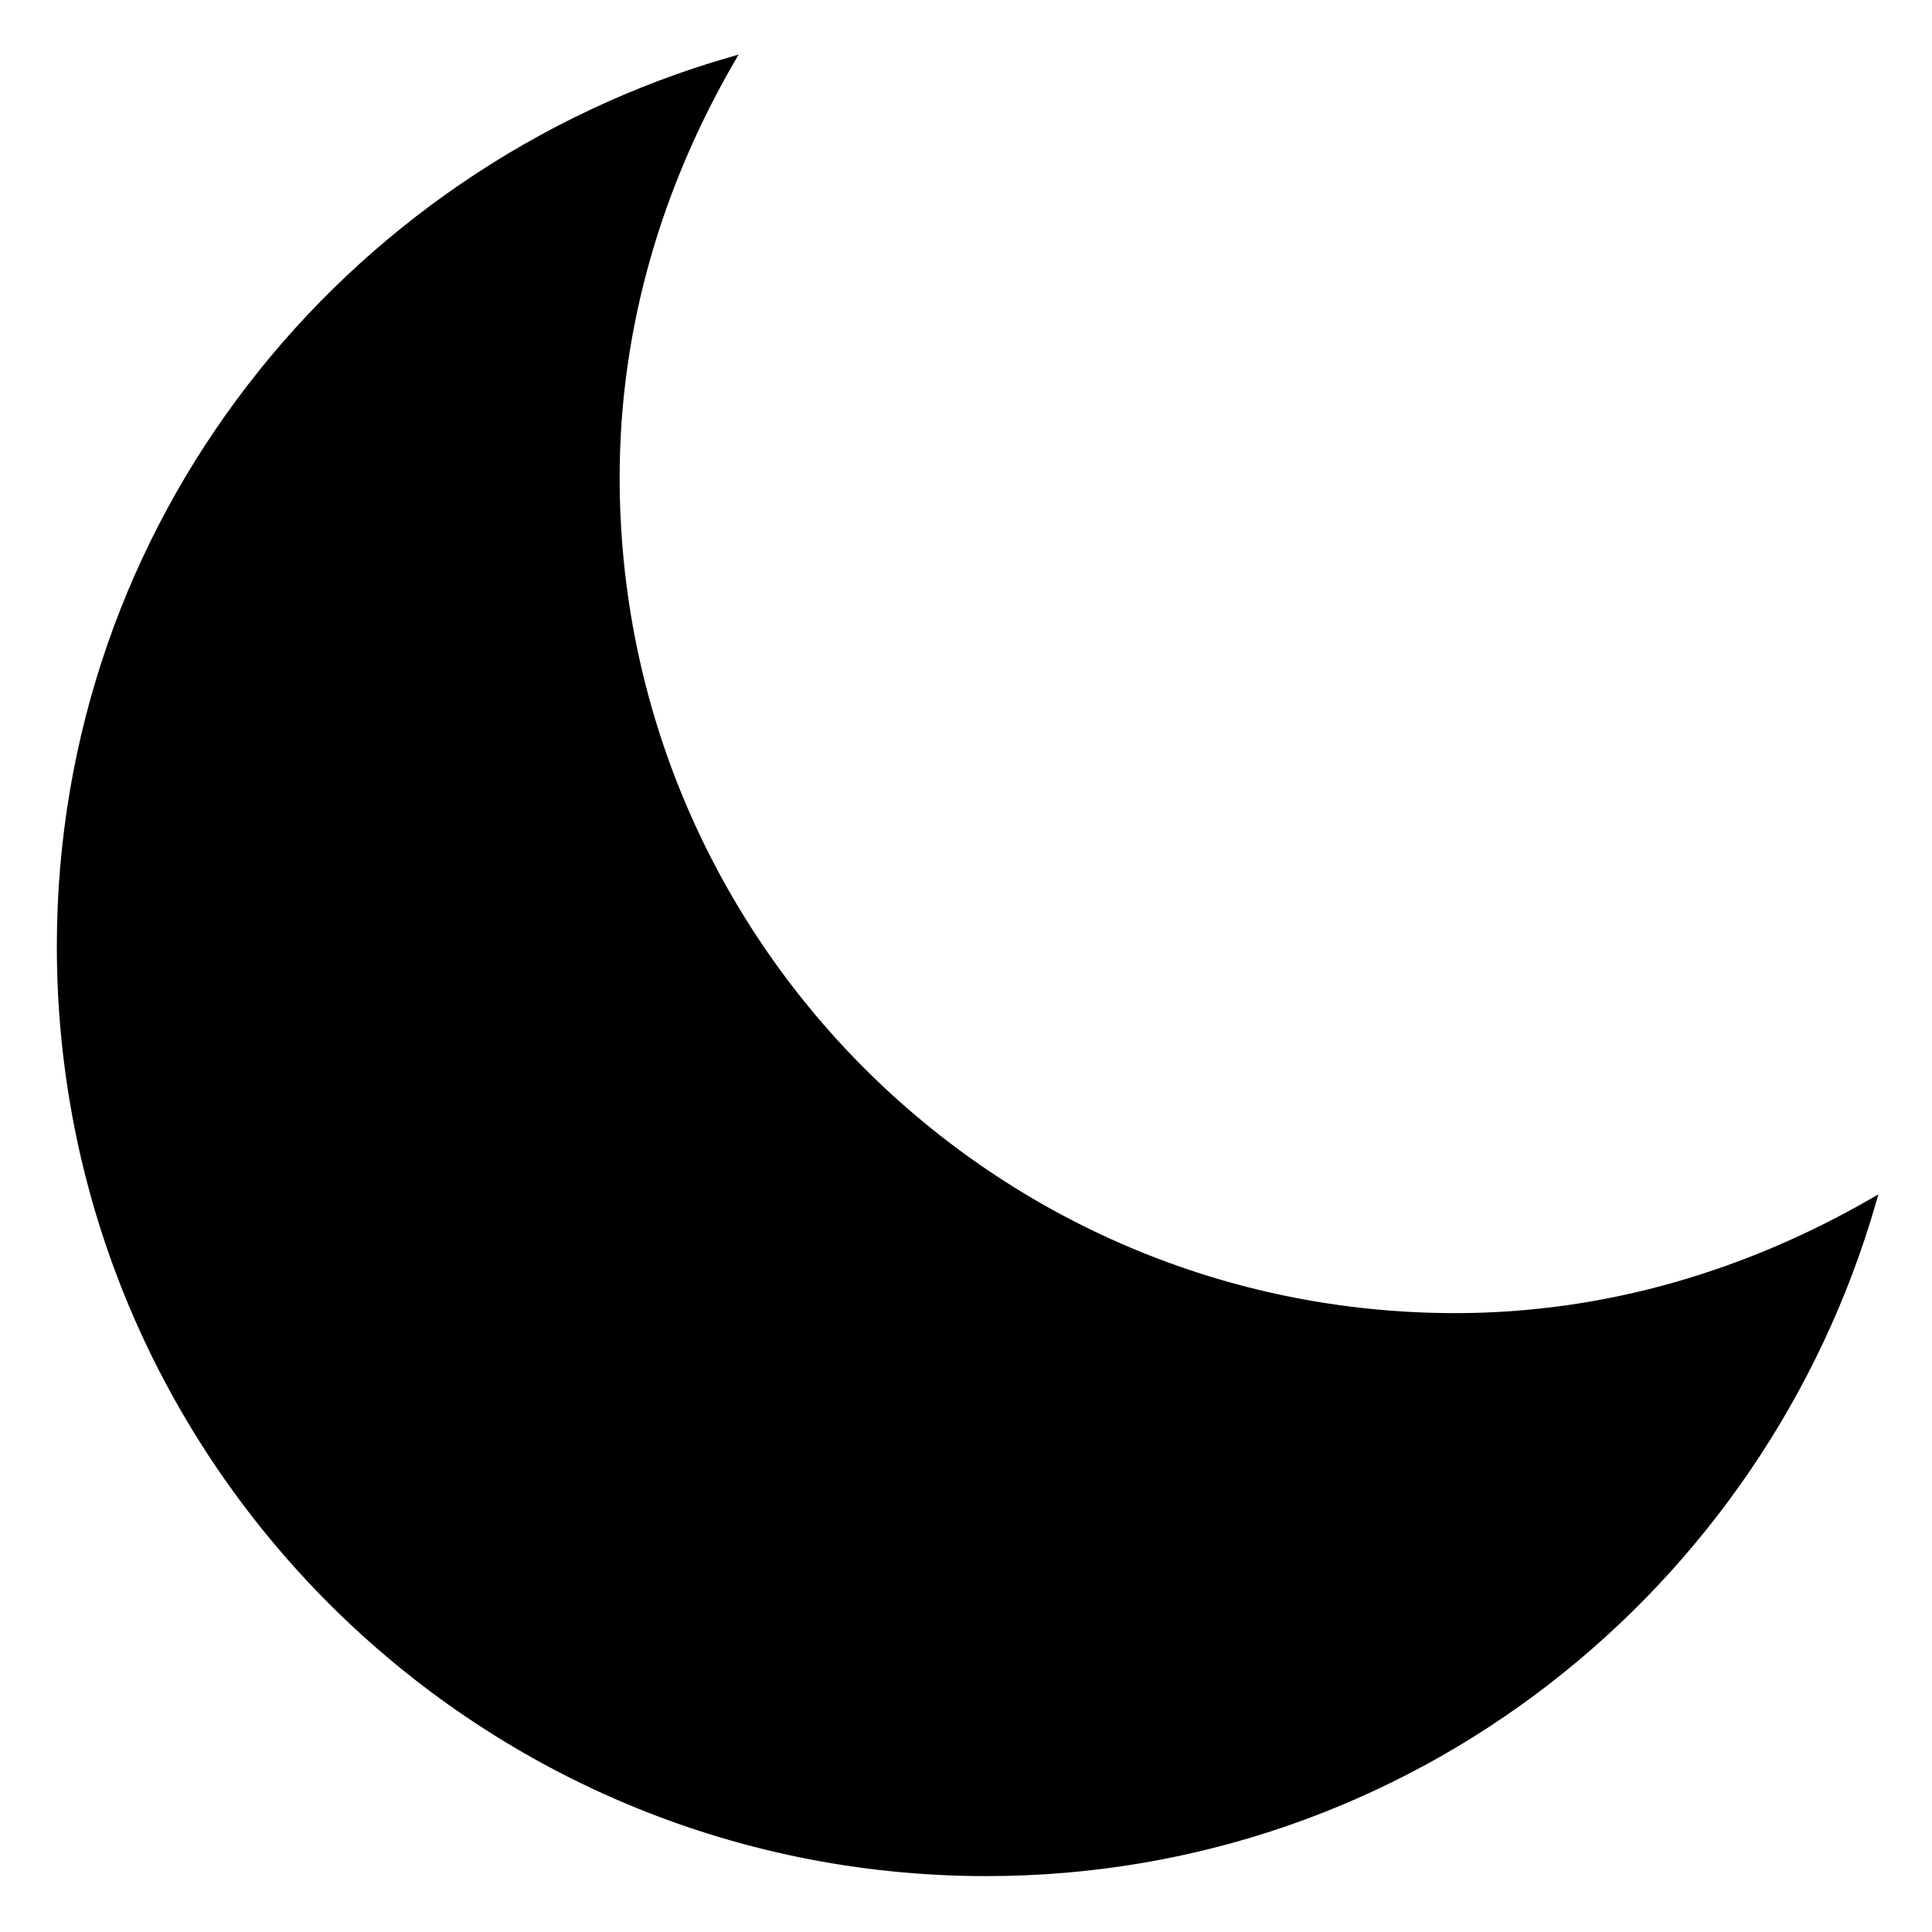
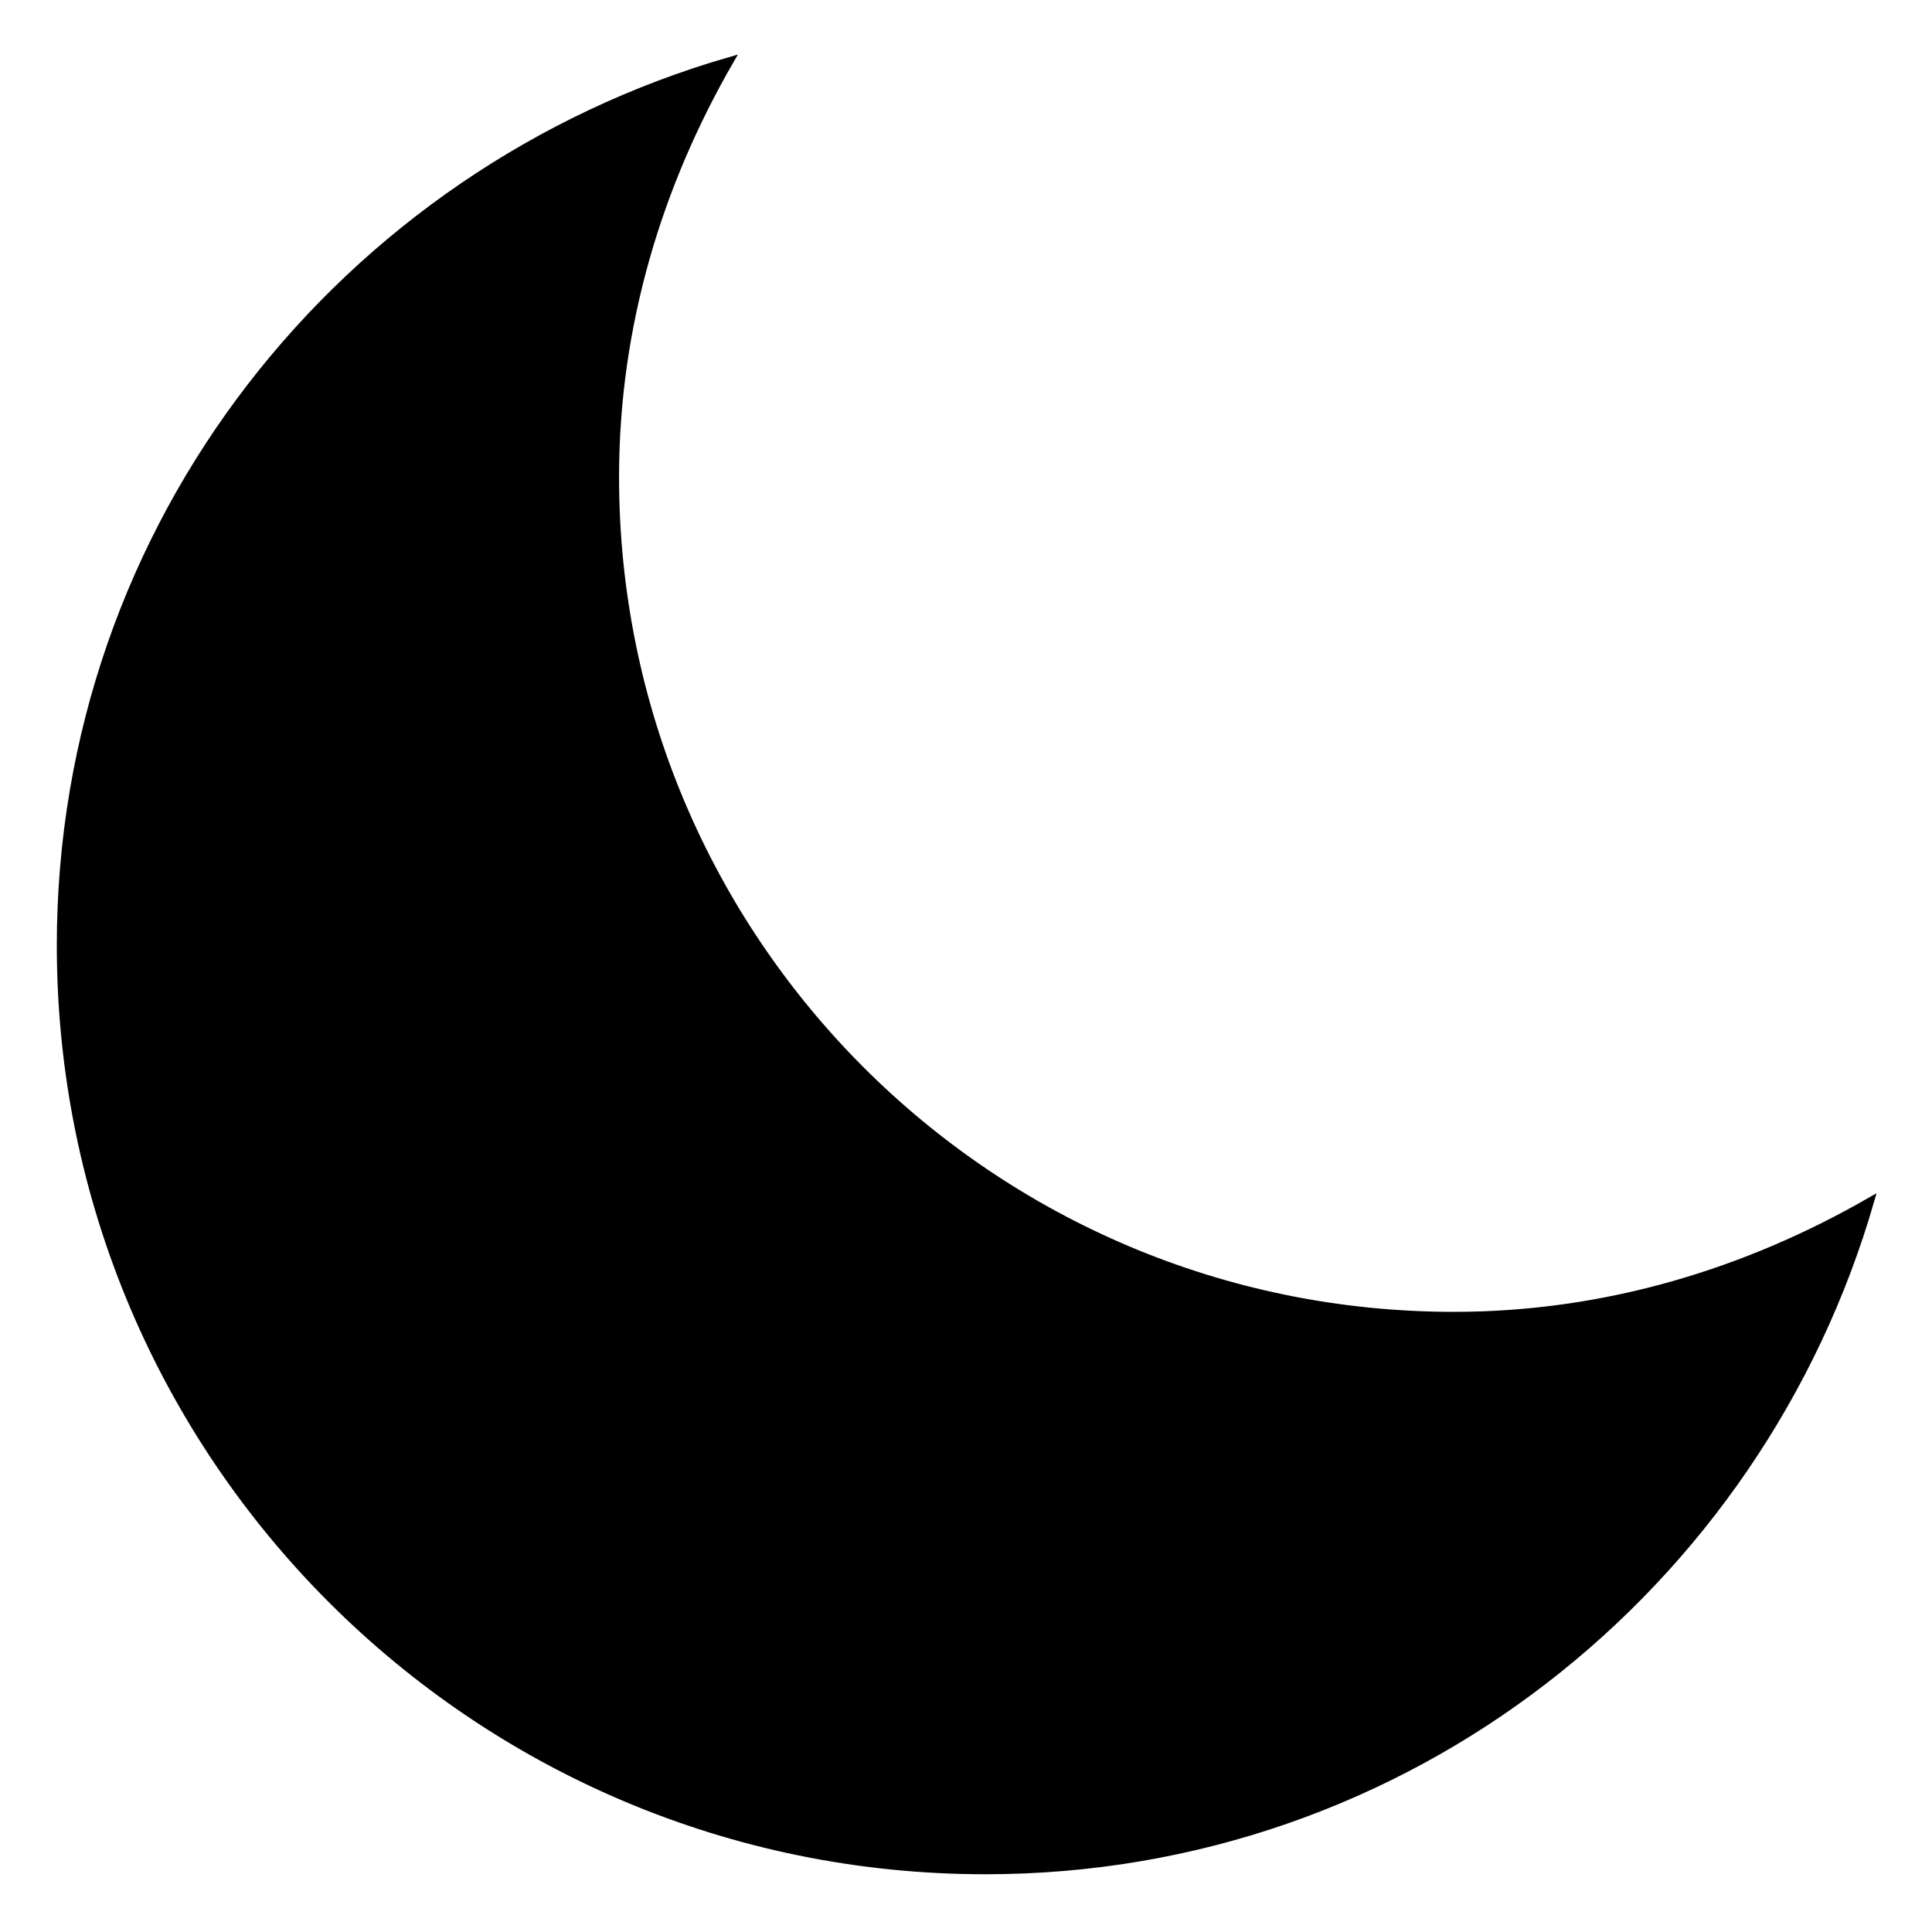
<svg xmlns="http://www.w3.org/2000/svg" width="1024" height="1024" viewBox="0 0 1024 1024">
-   <g transform="translate(32.000, 31.985) scale(0.938)">
-     <path stroke="#000" stroke-width="4" d="M788.256 709.888c-262.016 0-474.24-212.384-474.24-474.24 0-86.24 24.736-166.016 64.992-235.616C160.64 63.008 0 262.016 0 500.64 0 789.632 234.24 1024 523.264 1024c238.624 0 437.76-160.736 500.736-379.008-69.76 40.128-149.504 64.896-235.744 64.896z" />
+   <g transform="translate(0.000, -0.000) scale(1.000)">
+     <path stroke="#000" stroke-width="3.748" d="M770.63 697.18c-245.525 0-444.393-199.018-444.393-444.393 0-80.812 23.18-155.567 60.902-220.787C182.514 91.013 31.985 277.495 31.985 501.1c0 270.804 219.497 490.422 490.331 490.422 223.605 0 410.209-150.62 469.22-355.155-65.37 37.602-140.094 60.812-220.906 60.812z" />
  </g>
</svg>
